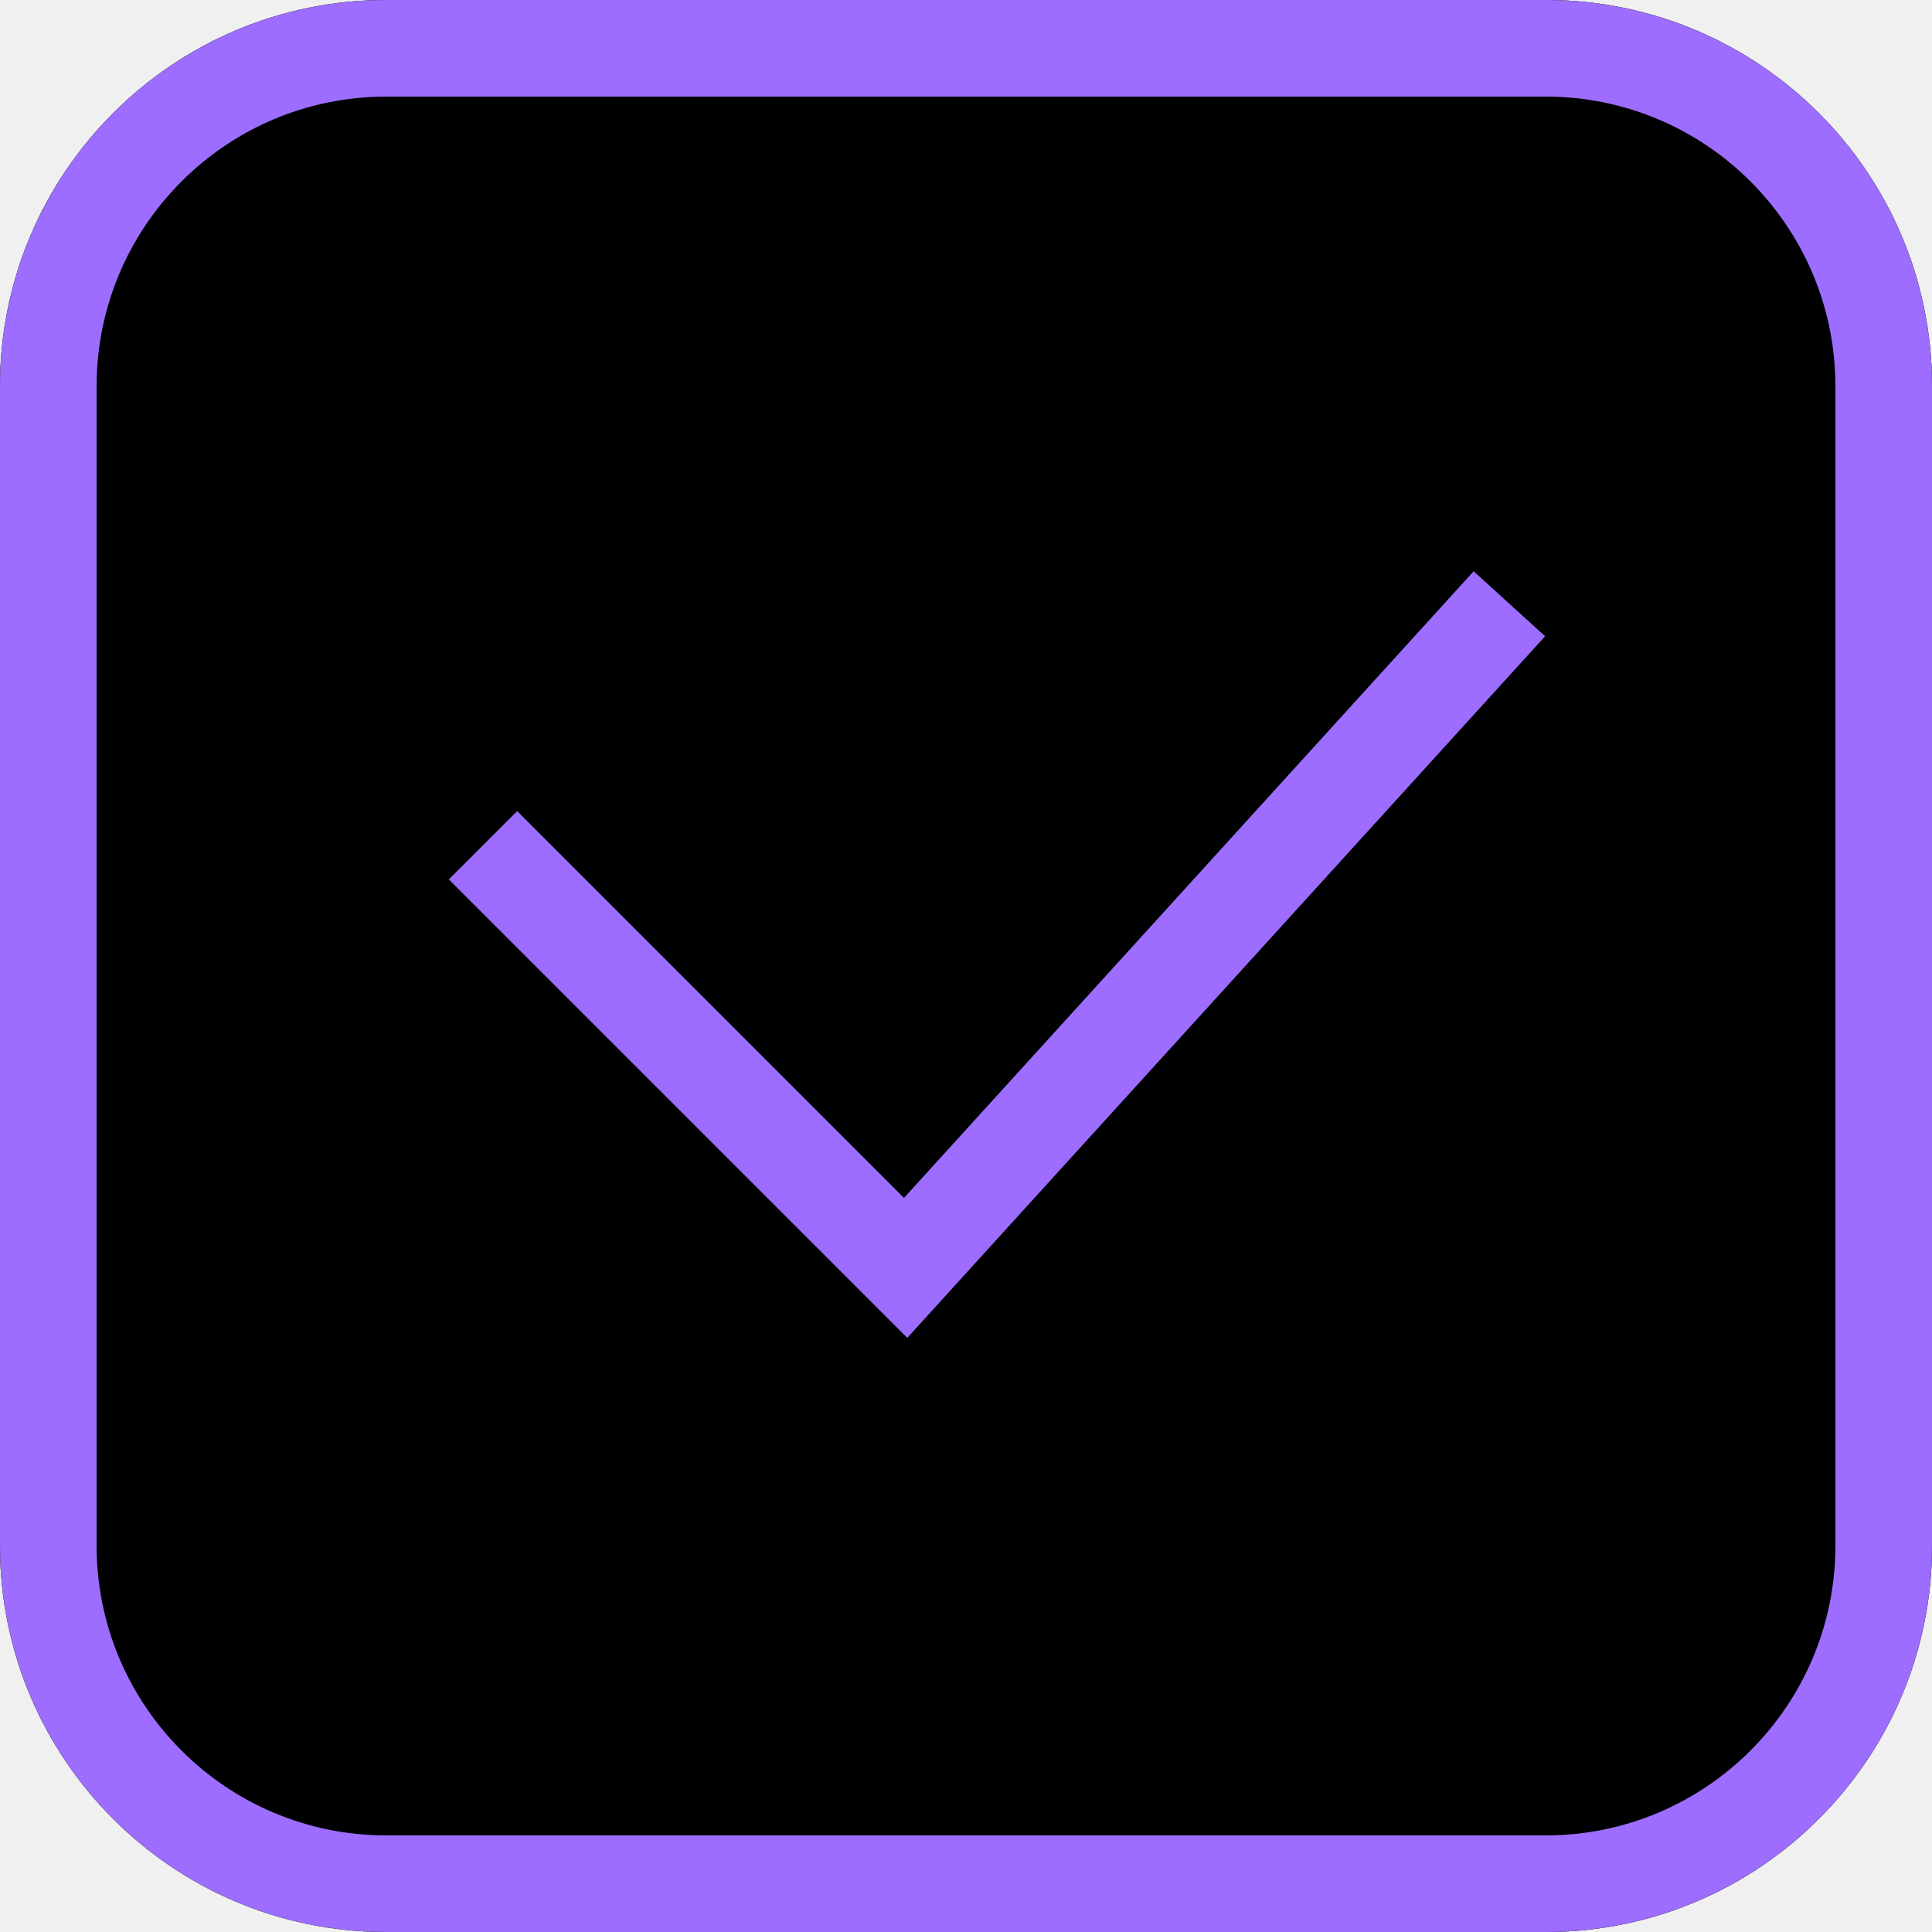
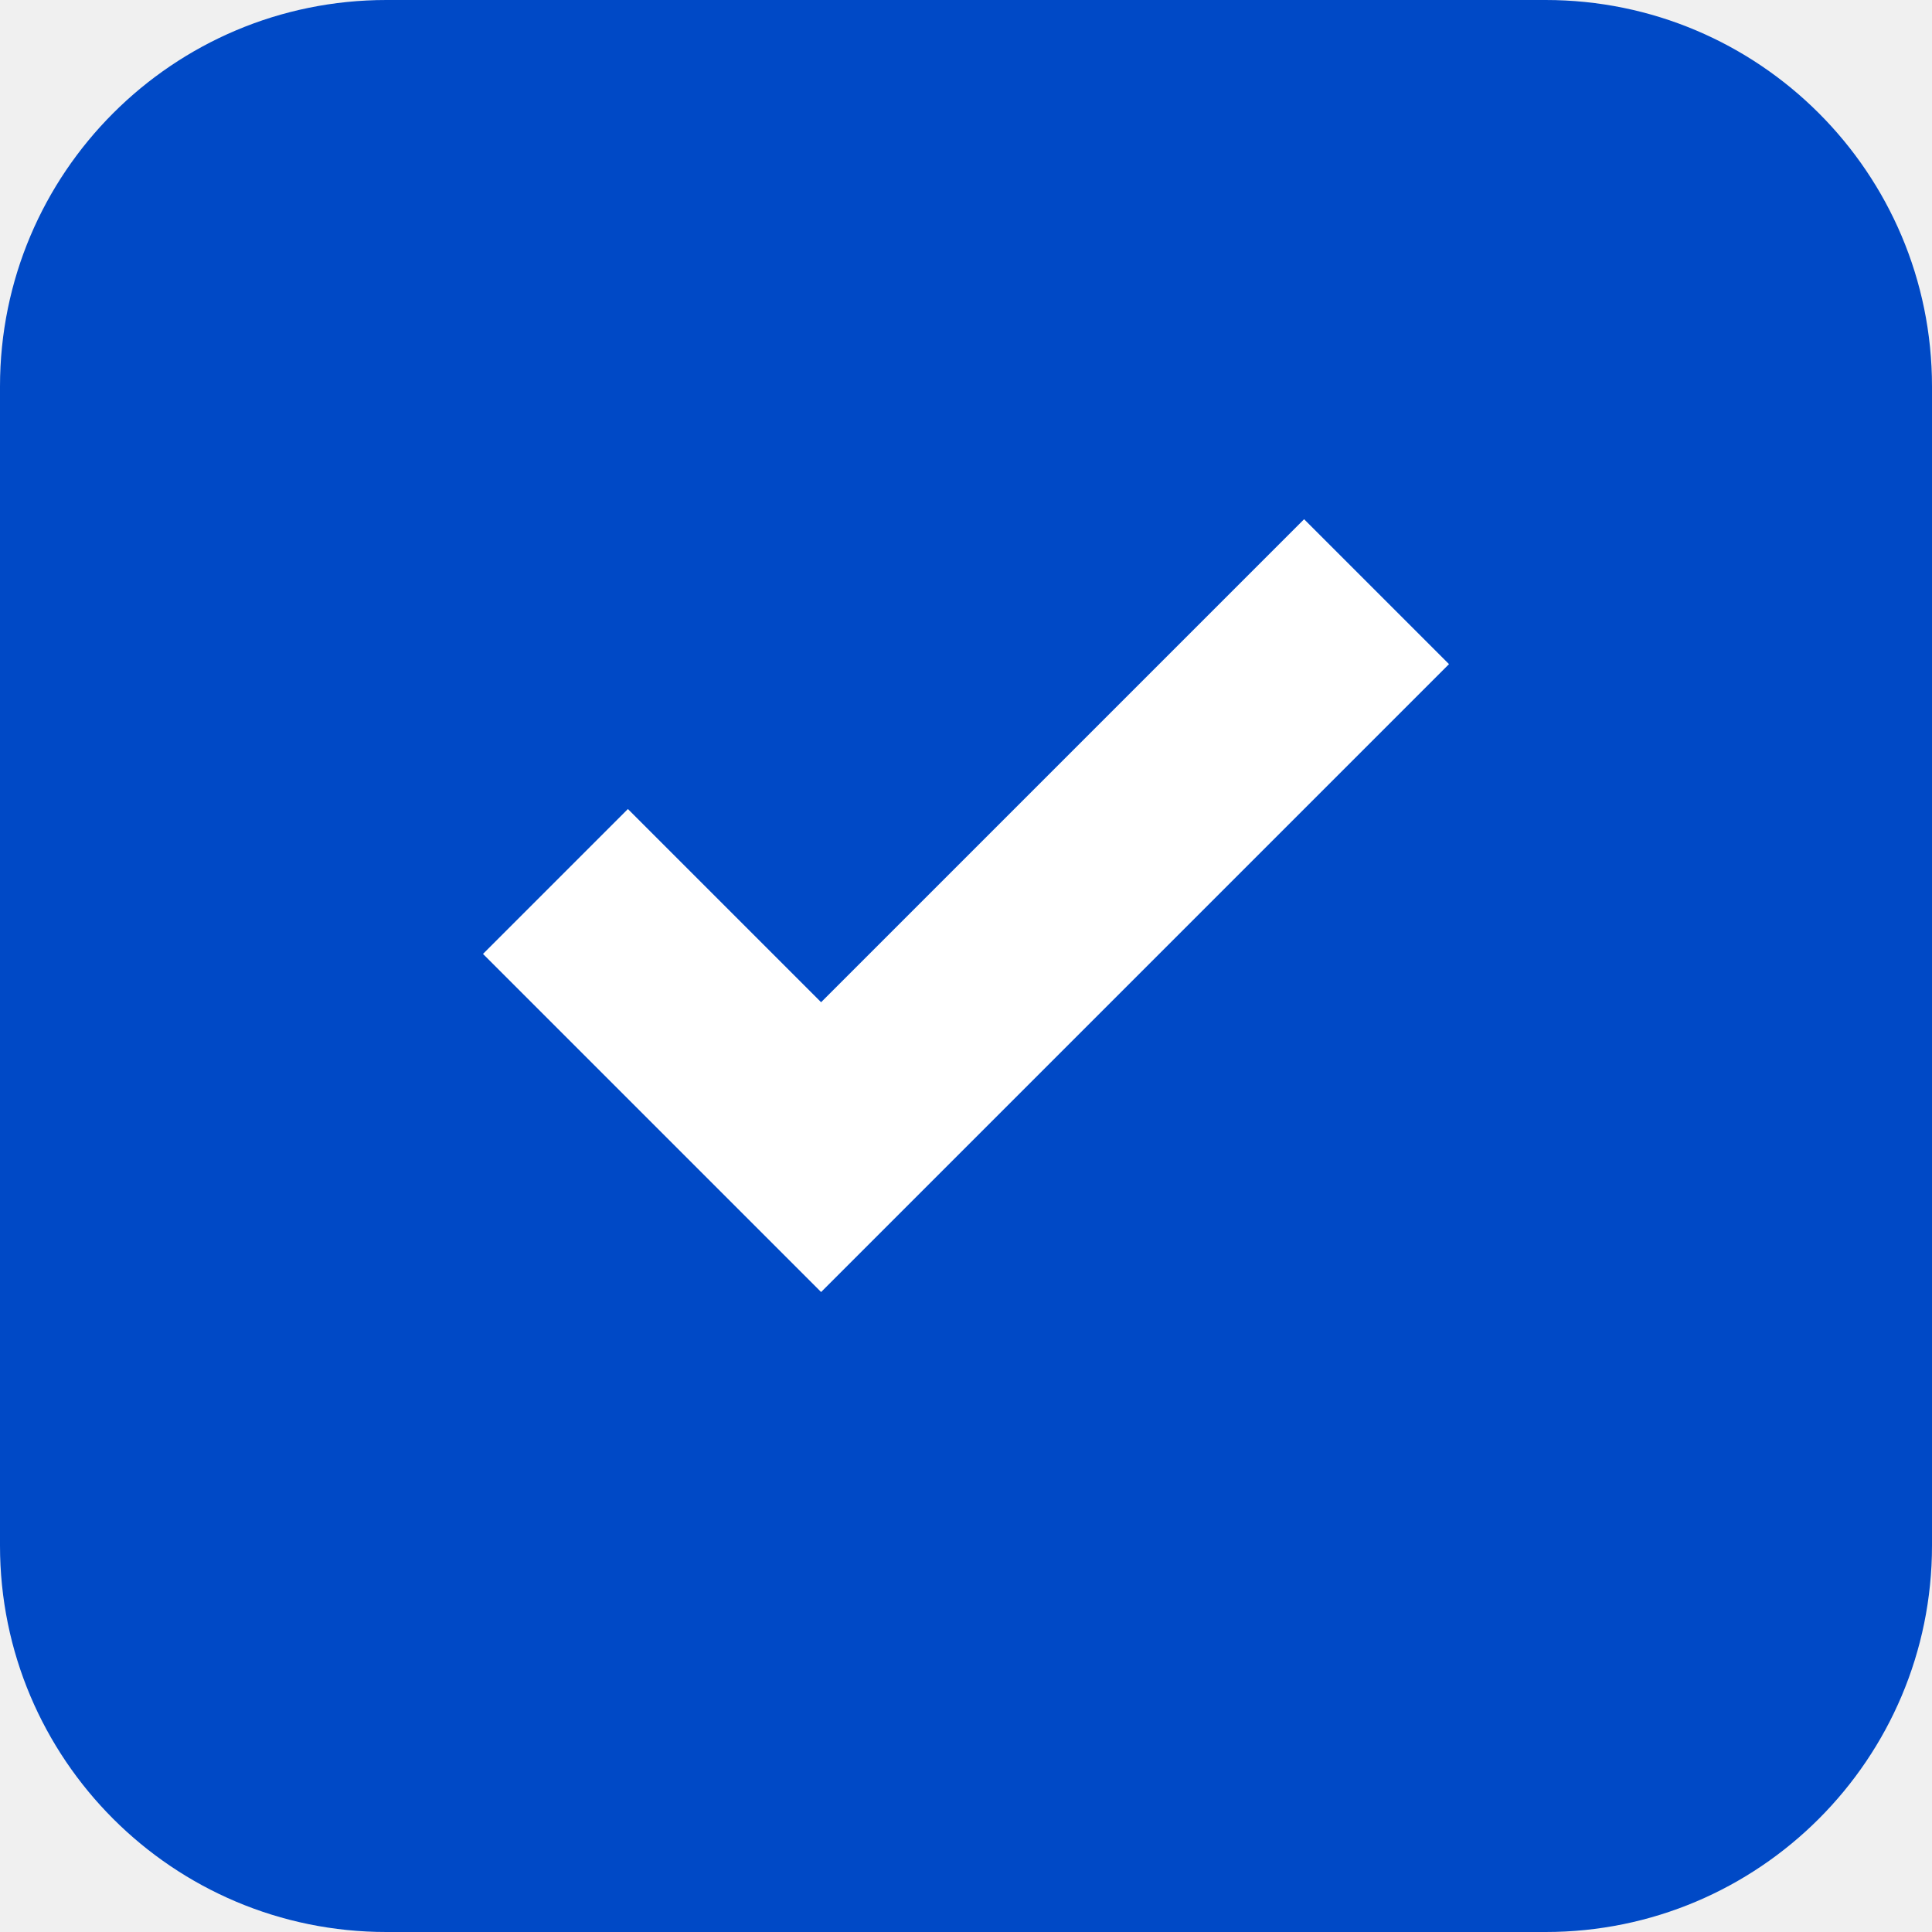
<svg xmlns="http://www.w3.org/2000/svg" width="20" height="20" viewBox="0 0 20 20" fill="none">
-   <g filter="url(#filter0_i)">
-     <rect width="20" height="20" rx="4" fill="black" />
-   </g>
-   <rect x="0.5" y="0.5" width="19" height="19" rx="3.5" stroke="#9C6DFF" />
-   <path d="M5 8.75L9.375 13.125L15.625 6.25" stroke="#9C6DFF" />
-   <defs>
-     <filter id="filter0_i" x="0" y="0" width="20" height="20" filterUnits="userSpaceOnUse" color-interpolation-filters="sRGB">
-       <feFlood flood-opacity="0" result="BackgroundImageFix" />
-       <feBlend mode="normal" in="SourceGraphic" in2="BackgroundImageFix" result="shape" />
-       <feColorMatrix in="SourceAlpha" type="matrix" values="0 0 0 0 0 0 0 0 0 0 0 0 0 0 0 0 0 0 127 0" result="hardAlpha" />
-       <feOffset />
-       <feGaussianBlur stdDeviation="1" />
-       <feComposite in2="hardAlpha" operator="arithmetic" k2="-1" k3="1" />
-       <feColorMatrix type="matrix" values="0 0 0 0 0 0 0 0 0 0 0 0 0 0 0 0 0 0 0.24 0" />
-       <feBlend mode="normal" in2="shape" result="effect1_innerShadow" />
-     </filter>
-   </defs>
+   <rect width="20" height="20" rx="4" fill="#0049C6" />
+   <path d="M8.5 10.375L6.5 8.375L5 9.875L8.5 13.375L15 6.875L13.5 5.375L8.5 10.375Z" fill="white" />
</svg>
